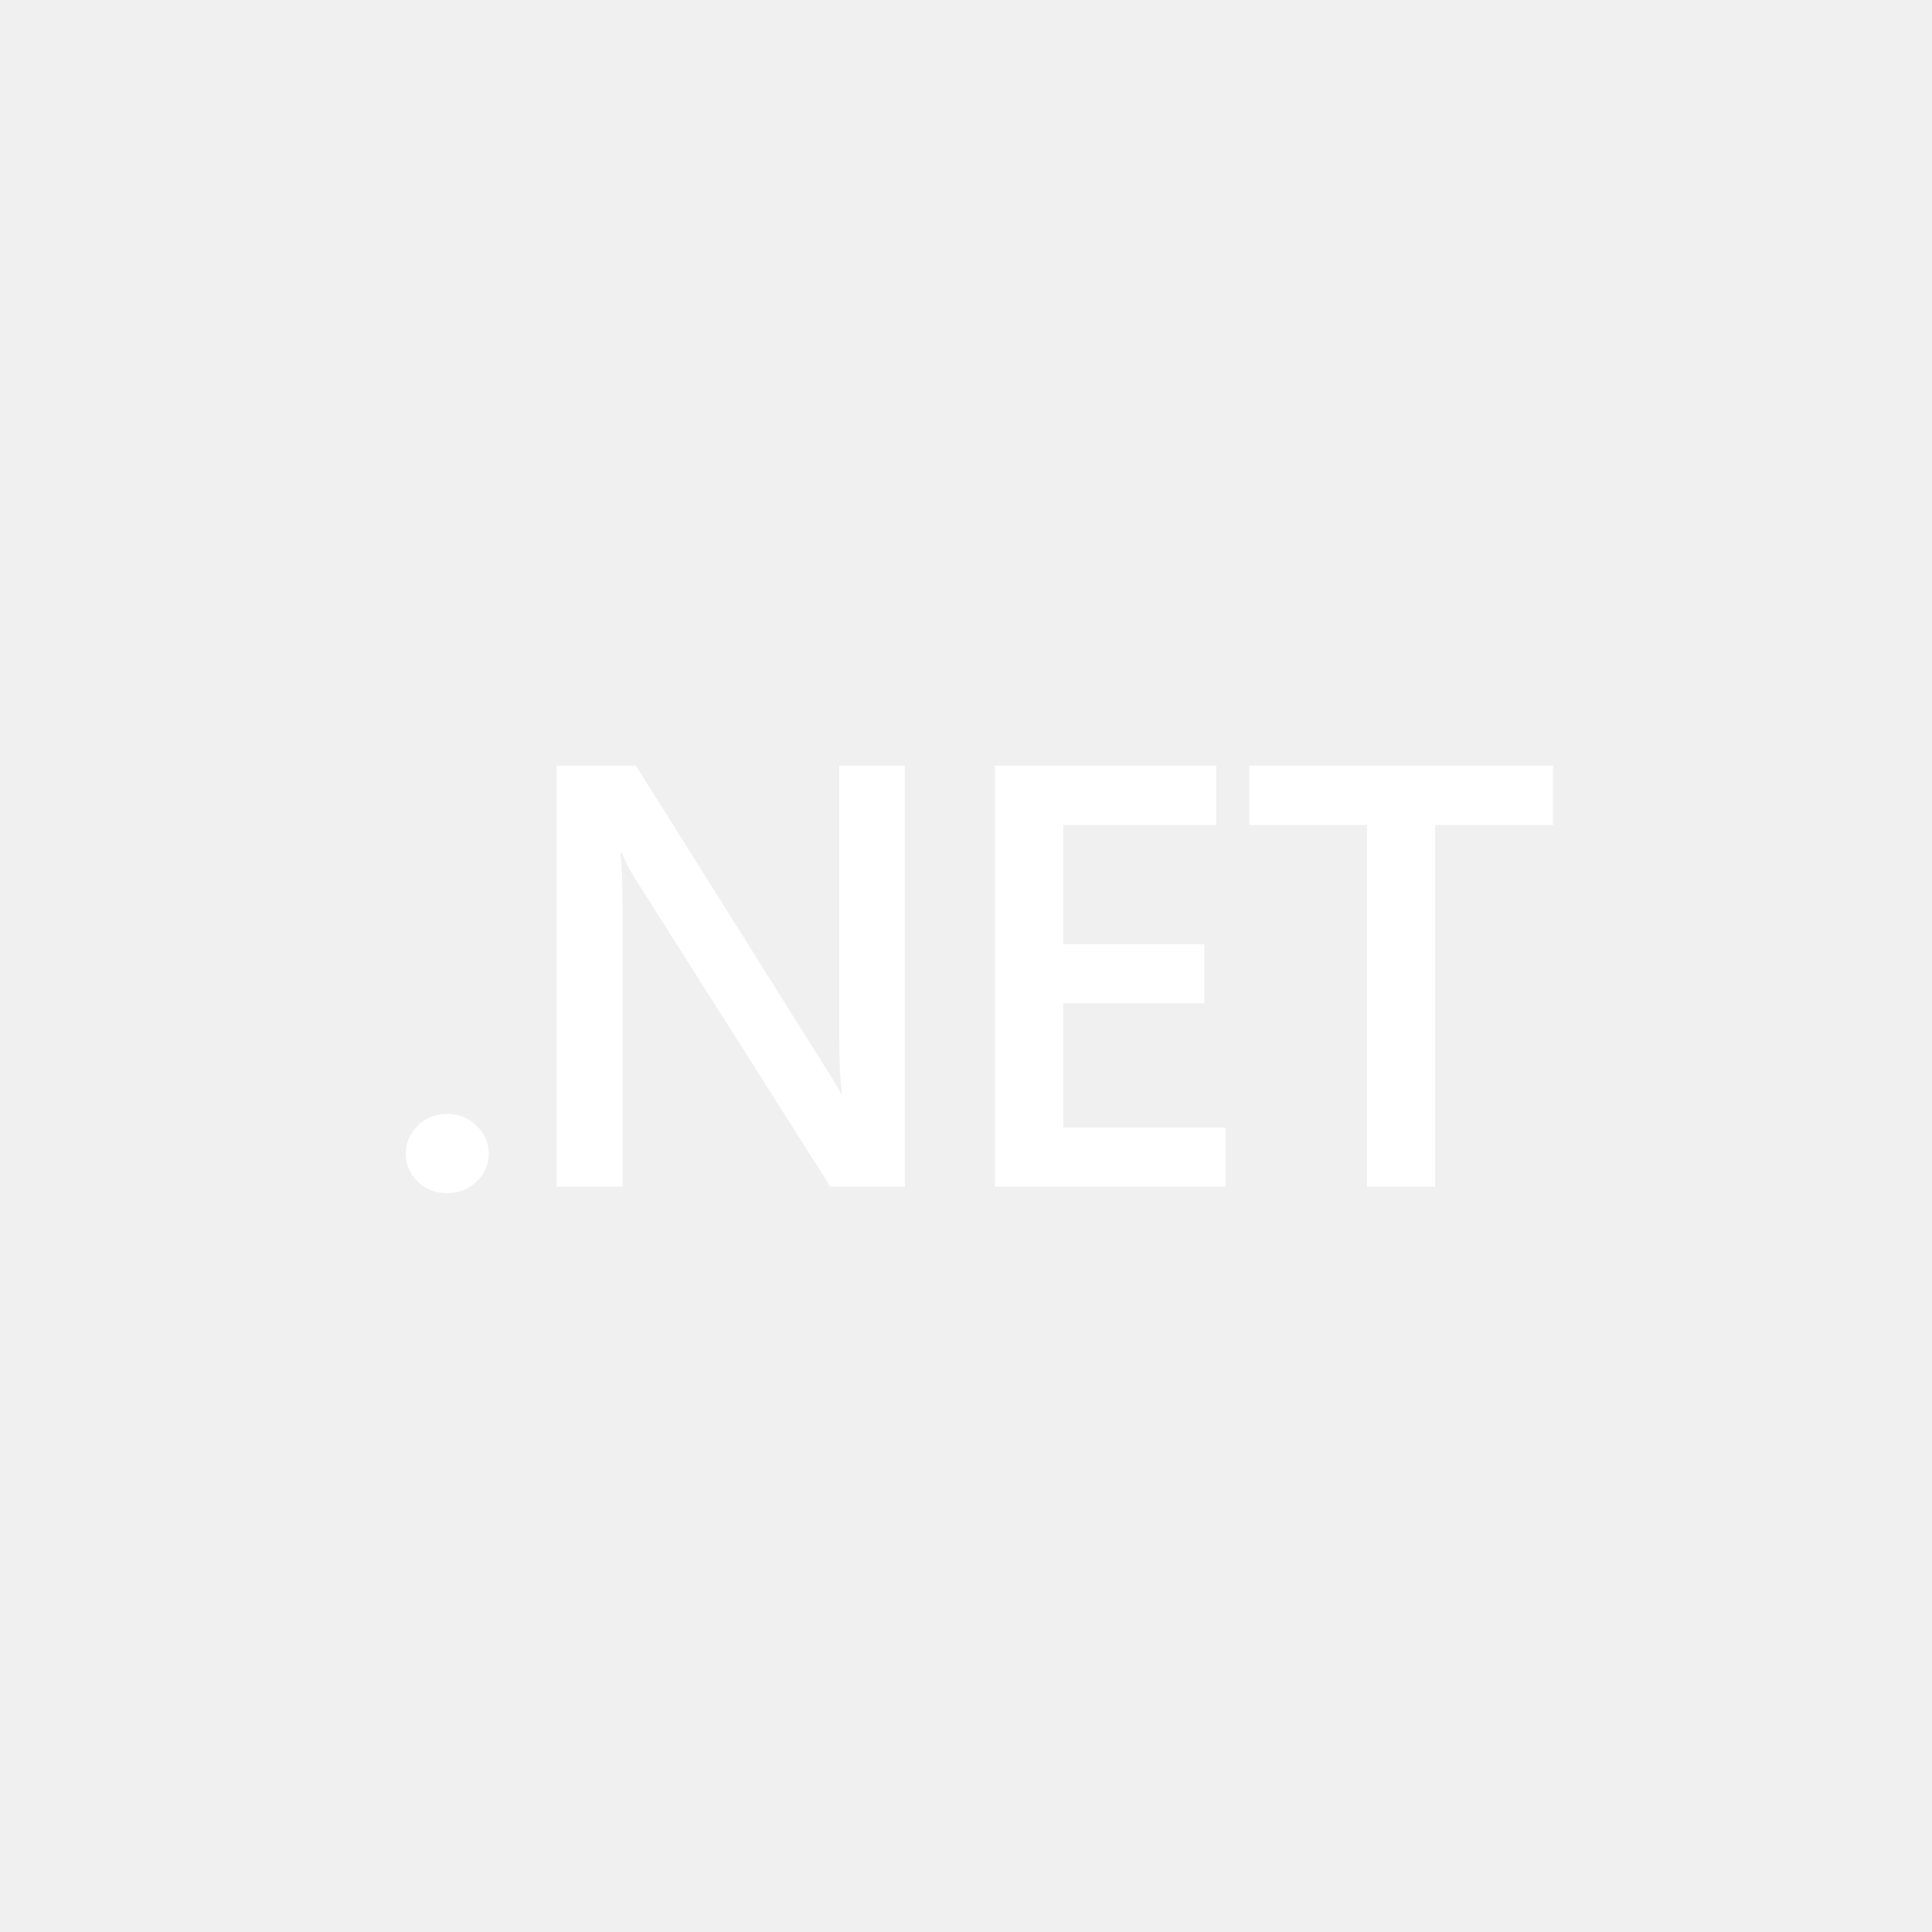
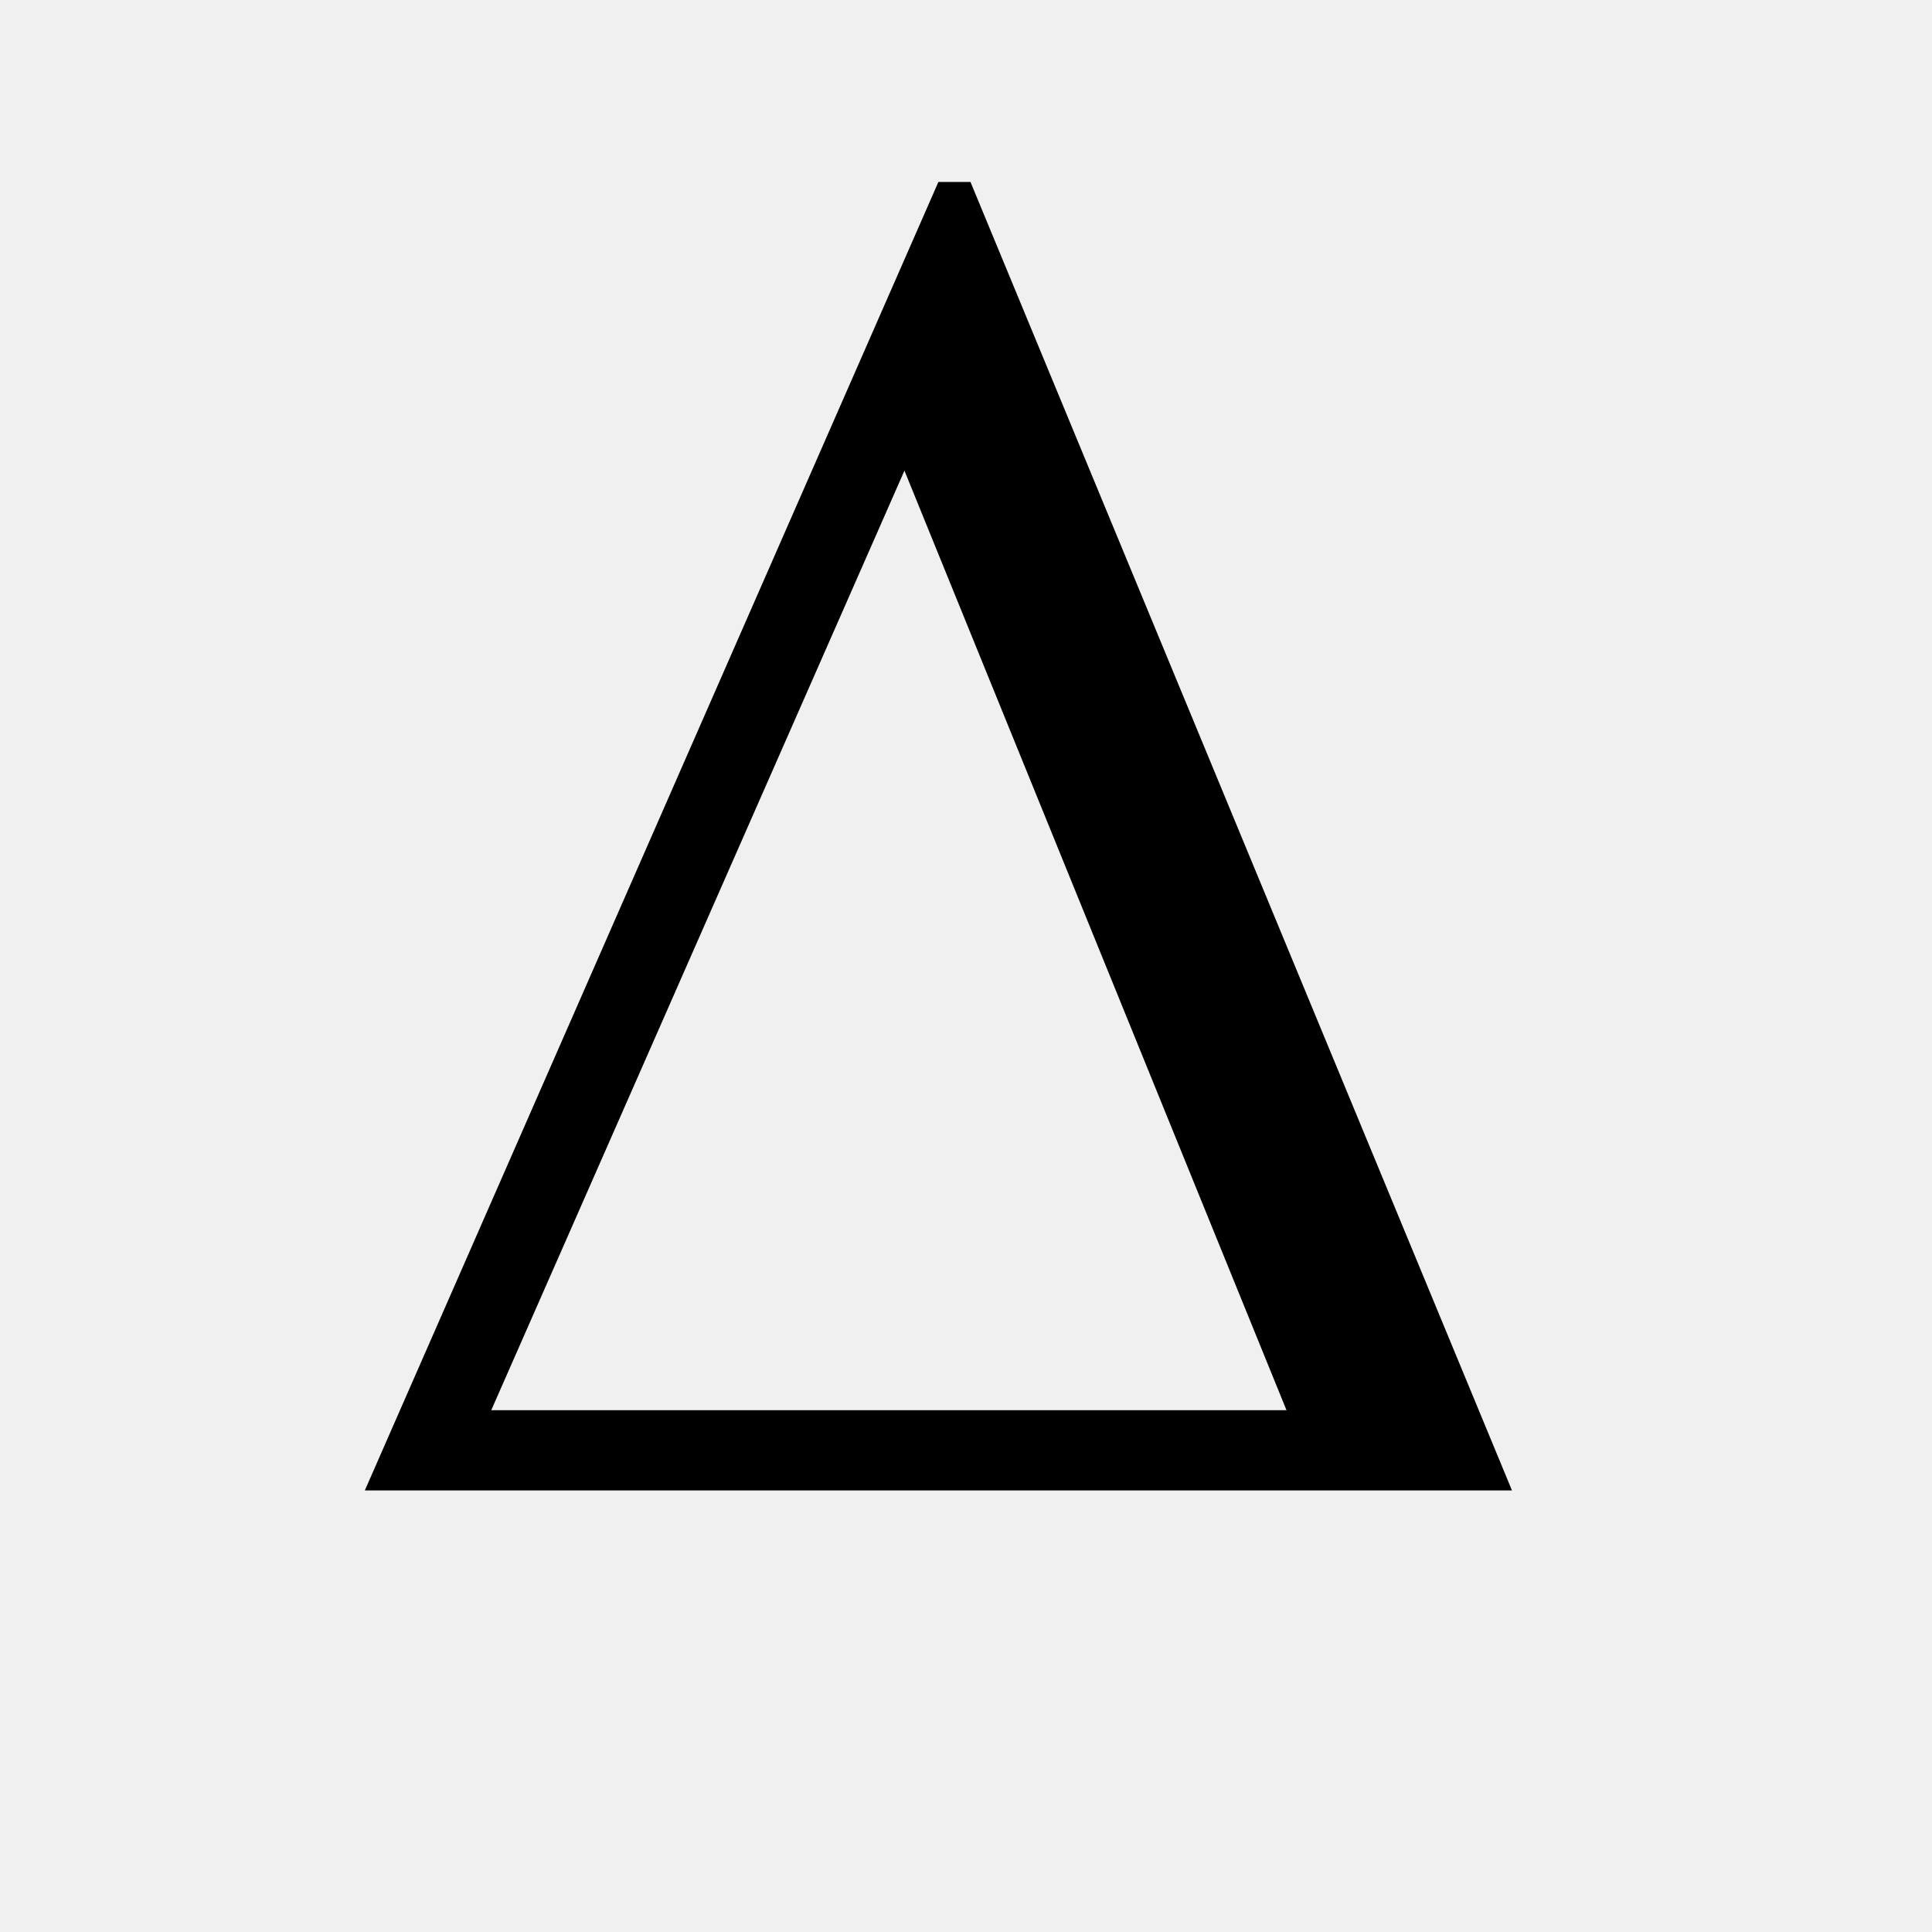
- <svg xmlns="http://www.w3.org/2000/svg" width="456" height="456" viewBox="0 0 456 456" version="1.1" xml:space="preserve" style="fill-rule:evenodd;clip-rule:evenodd;stroke-linejoin:round;stroke-miterlimit:2;">
-   <path d="m 105.5,281.609 c -2.703,0 -5.001,-0.9 -6.893,-2.702 -1.892,-1.848 -2.838,-4.042 -2.838,-6.582 0,-2.587 0.946,-4.804 2.838,-6.652 1.892,-1.848 4.19,-2.772 6.893,-2.772 2.748,0 5.068,0.924 6.96,2.772 1.937,1.848 2.906,4.064 2.906,6.652 0,2.54 -0.968,4.734 -2.906,6.582 -1.892,1.802 -4.212,2.702 -6.96,2.702 z" style="fill:#ffffff;fill-rule:nonzero;stroke-width:0.838" />
-   <path d="M 213.561,280.084 H 195.99 L 149.7,207.054 c -1.171,-1.848 -2.14,-3.765 -2.906,-5.751 h -0.406 c 0.361,2.125 0.541,6.675 0.541,13.65 v 65.132 h -15.543 v -99.36 h 18.719 l 44.737,71.298 c 1.892,2.957 3.109,4.989 3.649,6.098 h 0.27 c -0.45,-2.632 -0.676,-7.09 -0.676,-13.373 v -64.023 h 15.476 z" style="fill:#ffffff;fill-rule:nonzero;stroke-width:0.838" />
-   <path d="m 289.251,280.084 h -54.401 v -99.36 h 52.238 v 13.997 h -36.154 v 28.131 h 33.316 v 13.927 h -33.316 v 29.378 h 38.316 z" style="fill:#ffffff;fill-rule:nonzero;stroke-width:0.838" />
-   <path d="M 366.565,194.721 H 338.722 v 85.363 h -16.084 v -85.363 h -27.775 v -13.997 h 71.701 z" style="fill:#ffffff;fill-rule:nonzero;stroke-width:0.838" />
+ <svg xmlns="http://www.w3.org/2000/svg" width="400" height="400" id="svg4611" version="1.0">
+   <defs id="defs4613" />
+   <g id="layer1" transform="translate(-256.6798,-531.7963)">
+     <g aria-label="Δ" style="font-style:normal;font-weight:normal;line-height:0%;font-family:'Times New Roman';text-align:start;text-anchor:start;fill:#000000;fill-opacity:1;stroke:none;stroke-width:1px;stroke-linecap:butt;stroke-linejoin:miter;stroke-opacity:1" id="text5540">
+       <path d="m 332.216,840.368 118.75,-270.898 h 6.641 L 569.716,840.368 Z M 523.036,823.766 443.934,629.235 358.387,823.766 Z" style="font-size:400px;line-height:1.25;text-align:center;text-anchor:middle" id="path814" />
+     </g>
+   </g>
</svg>
